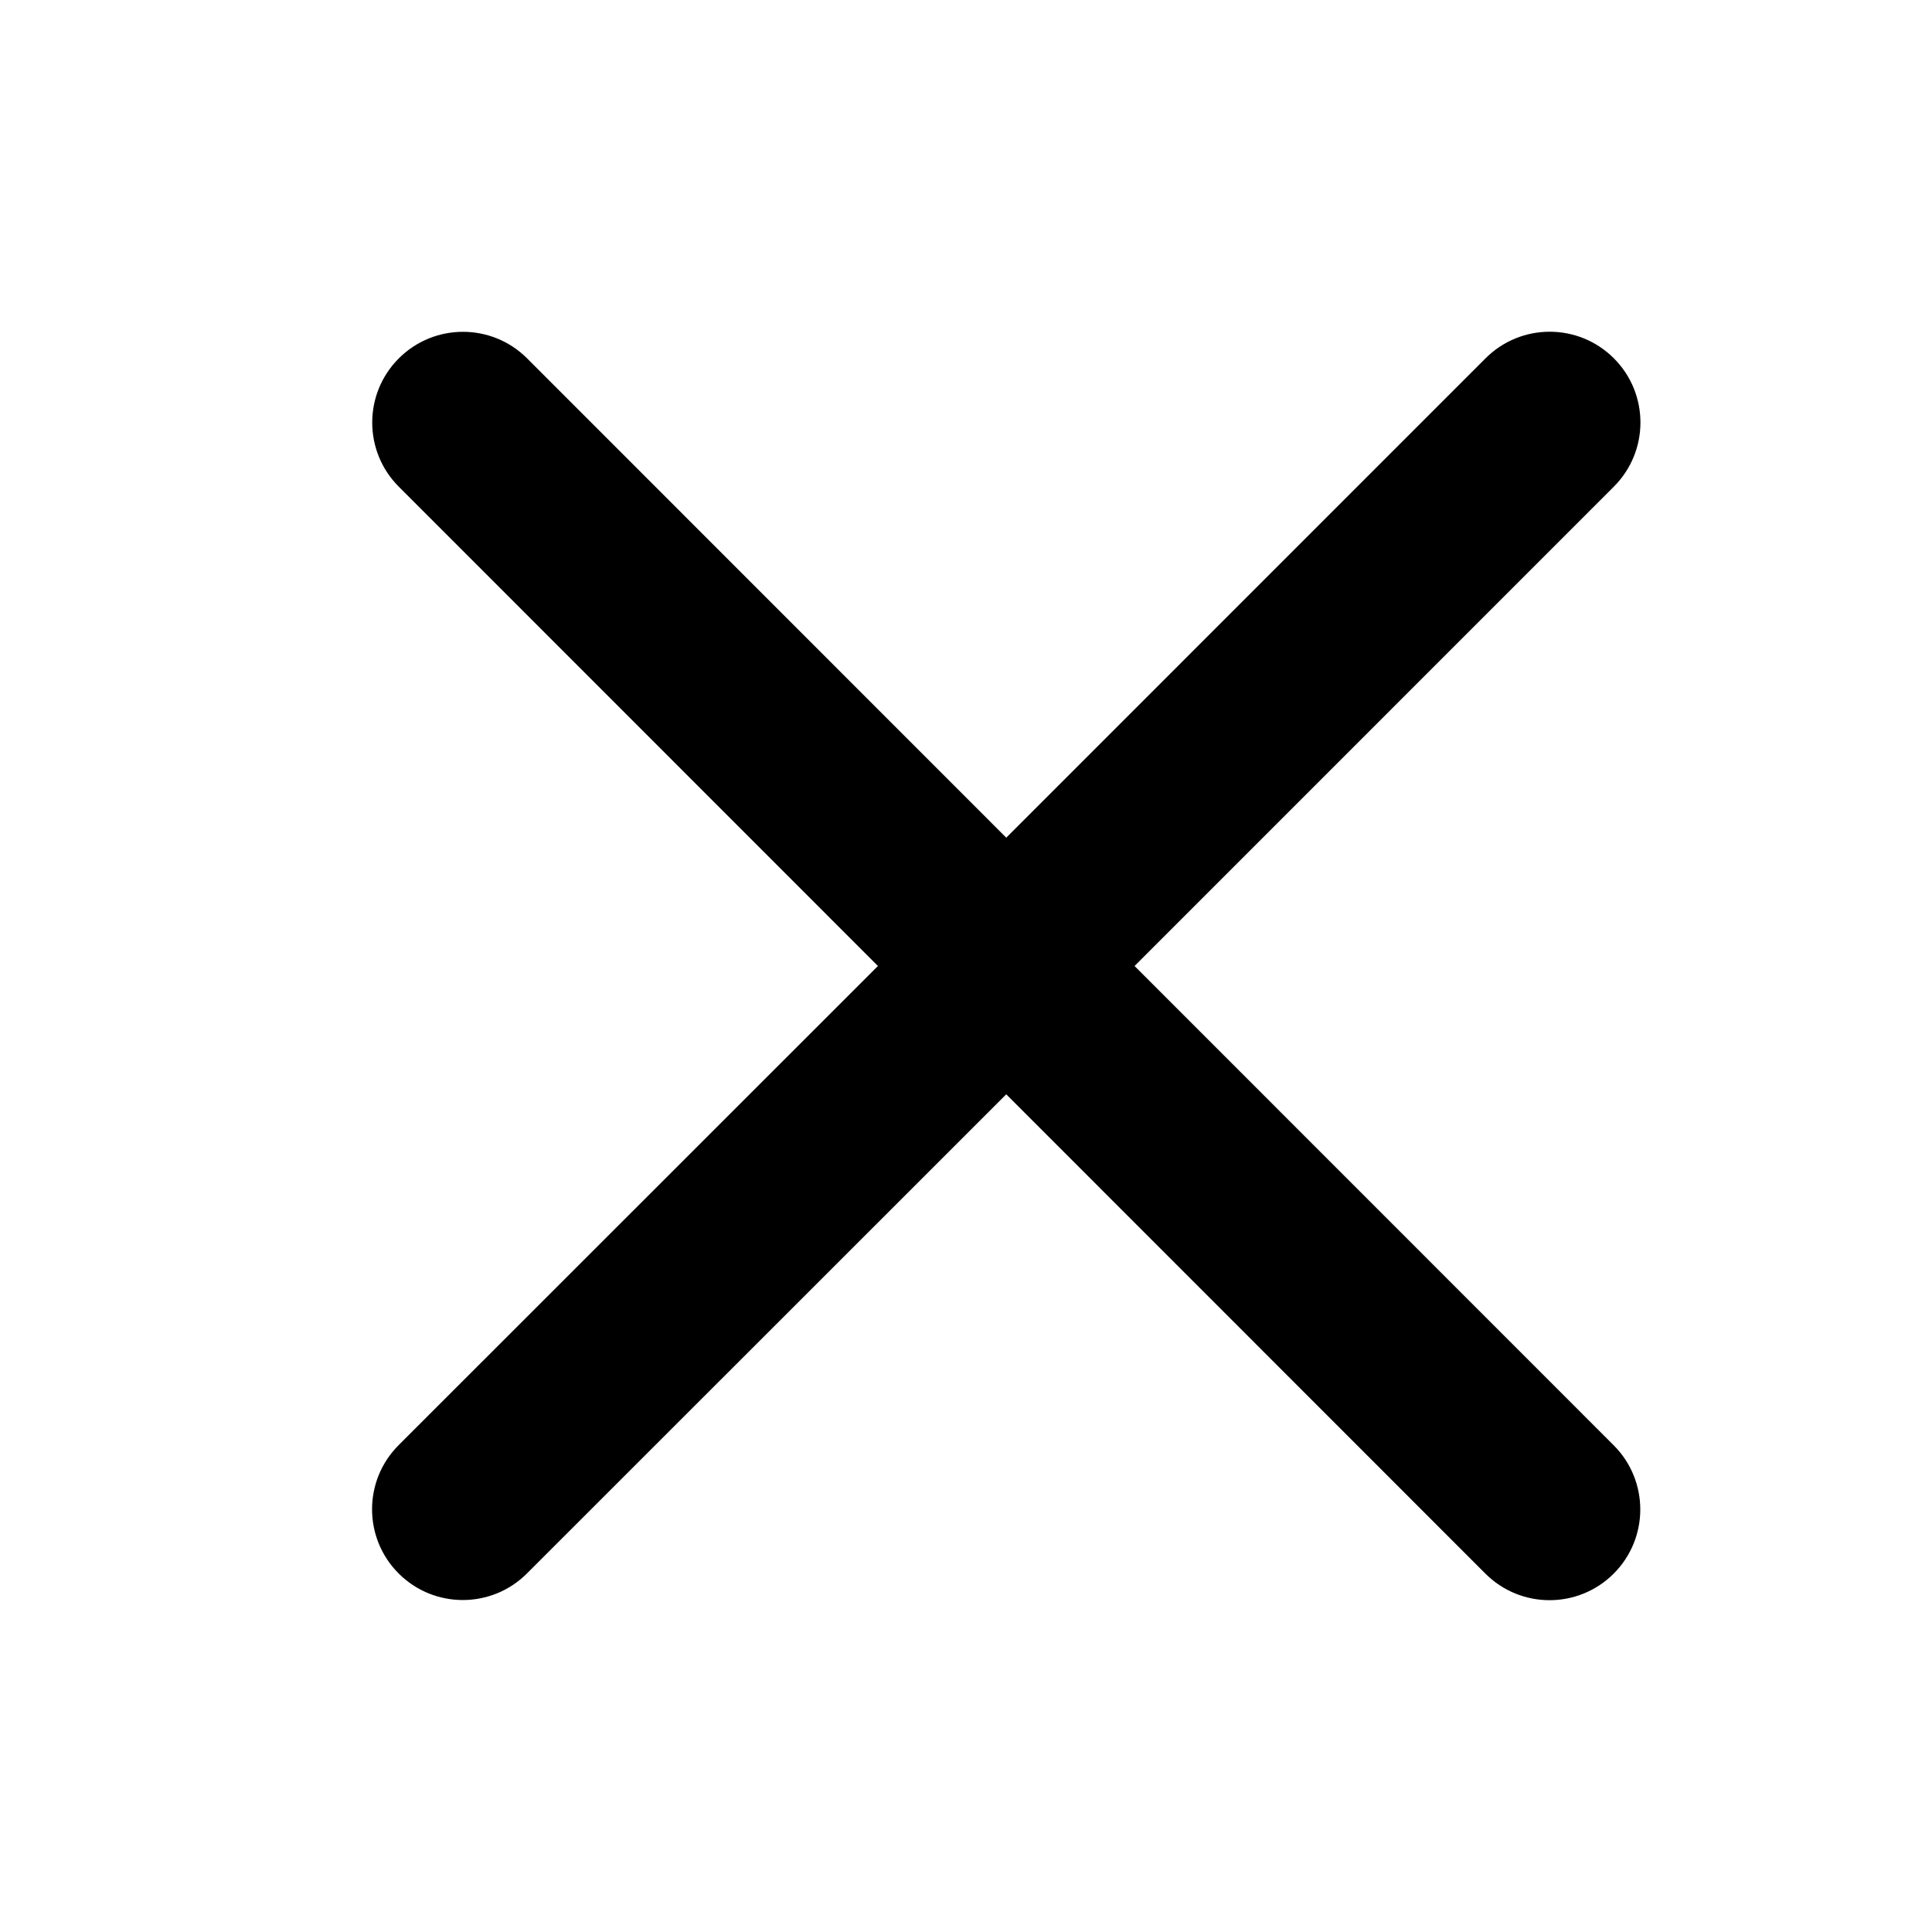
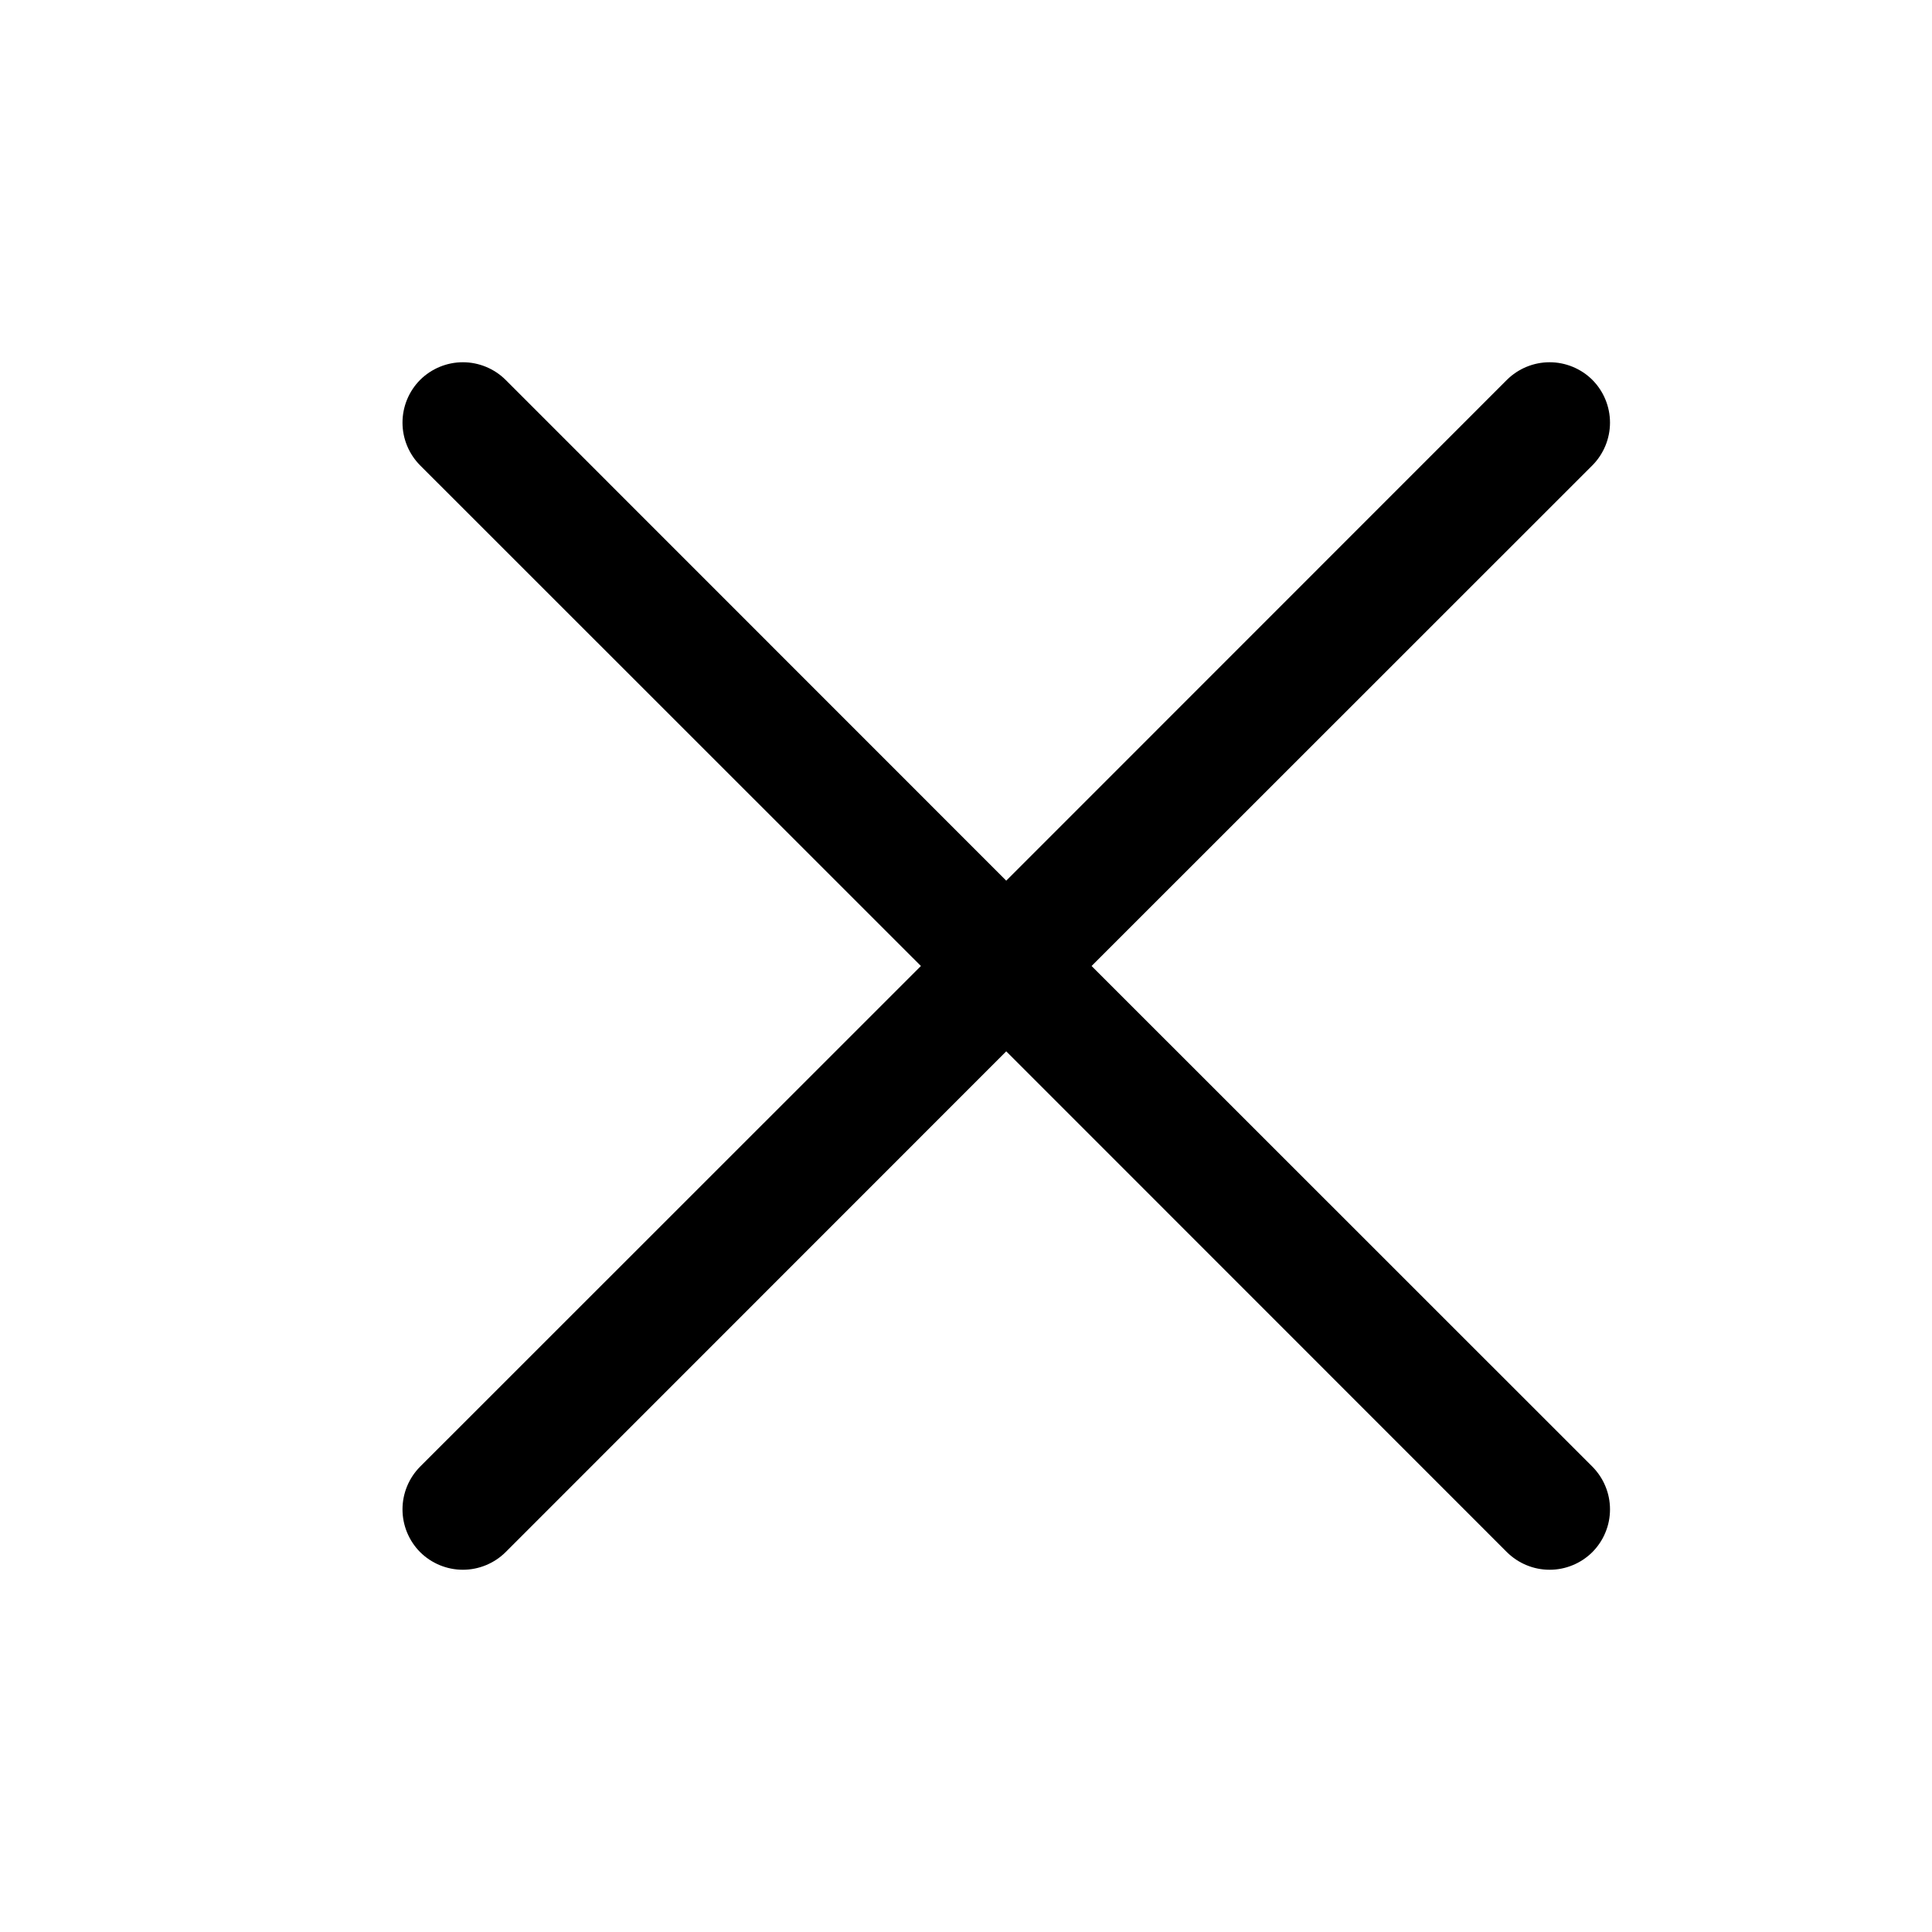
- <svg xmlns="http://www.w3.org/2000/svg" viewBox="0 0 24 24" aria-hidden="true" fill="currentColor">
-   <path d="M20.046 17.954a1.127 1.127 0 0 1-1.594 1.594L12.5 13.594l-5.954 5.952a1.127 1.127 0 1 1-1.594-1.594L10.906 12 4.954 6.046a1.127 1.127 0 0 1 1.594-1.594l5.952 5.954 5.954-5.955a1.127 1.127 0 1 1 1.594 1.594L14.094 12z" />
+ <svg xmlns="http://www.w3.org/2000/svg" width="24" height="24" viewBox="0 0 24 24">
+   <path d="M19.781 18.219C19.85 18.289 19.906 18.372 19.943 18.463C19.981 18.554 20 18.651 20 18.75C20 18.849 19.981 18.946 19.943 19.037C19.906 19.128 19.85 19.211 19.781 19.281C19.711 19.35 19.628 19.406 19.537 19.443C19.446 19.481 19.349 19.5 19.25 19.5C19.151 19.5 19.054 19.481 18.963 19.443C18.872 19.406 18.789 19.35 18.719 19.281L12.5 13.06L6.281 19.281C6.14 19.421 5.949 19.5 5.75 19.5C5.551 19.5 5.36 19.421 5.219 19.281C5.079 19.14 5 18.949 5 18.75C5 18.551 5.079 18.36 5.219 18.219L11.44 12L5.219 5.781C5.079 5.64 5 5.449 5 5.25C5 5.051 5.079 4.86 5.219 4.719C5.36 4.579 5.551 4.5 5.75 4.5C5.949 4.5 6.14 4.579 6.281 4.719L12.5 10.94L18.719 4.719C18.86 4.579 19.051 4.5 19.25 4.5C19.449 4.5 19.64 4.579 19.781 4.719C19.921 4.86 20 5.051 20 5.25C20 5.449 19.921 5.64 19.781 5.781L13.56 12L19.781 18.219Z" />
</svg>
